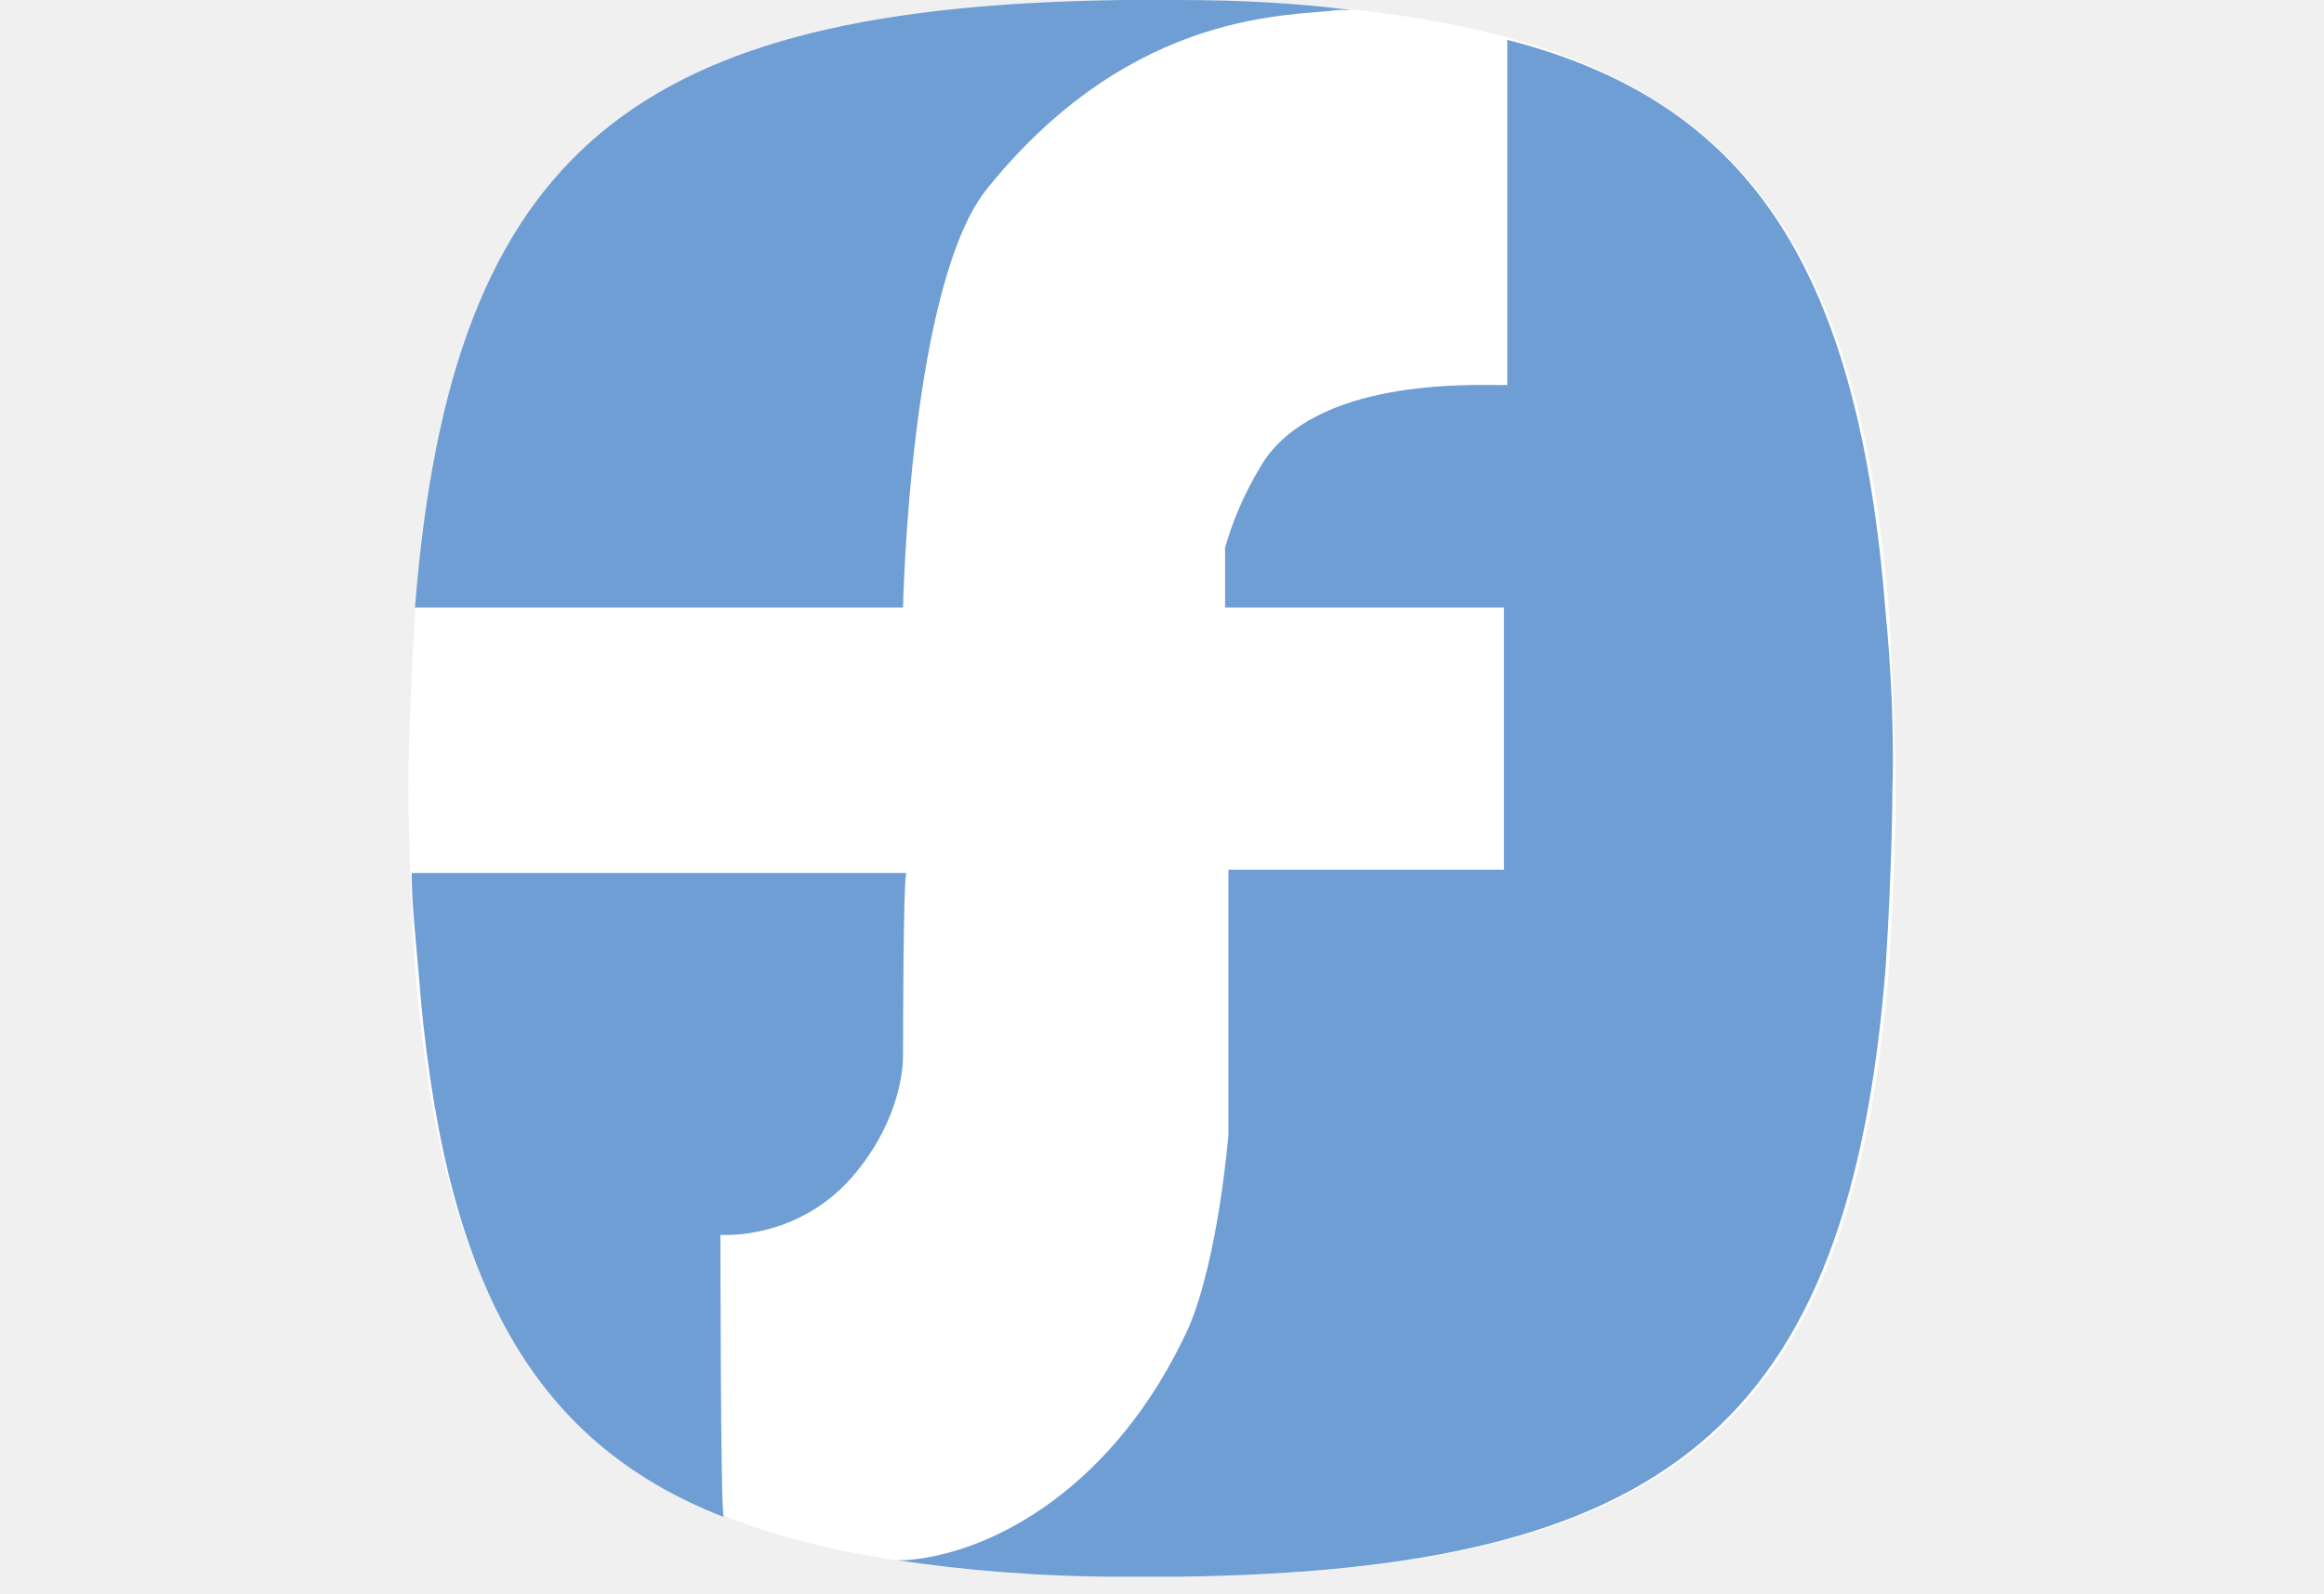
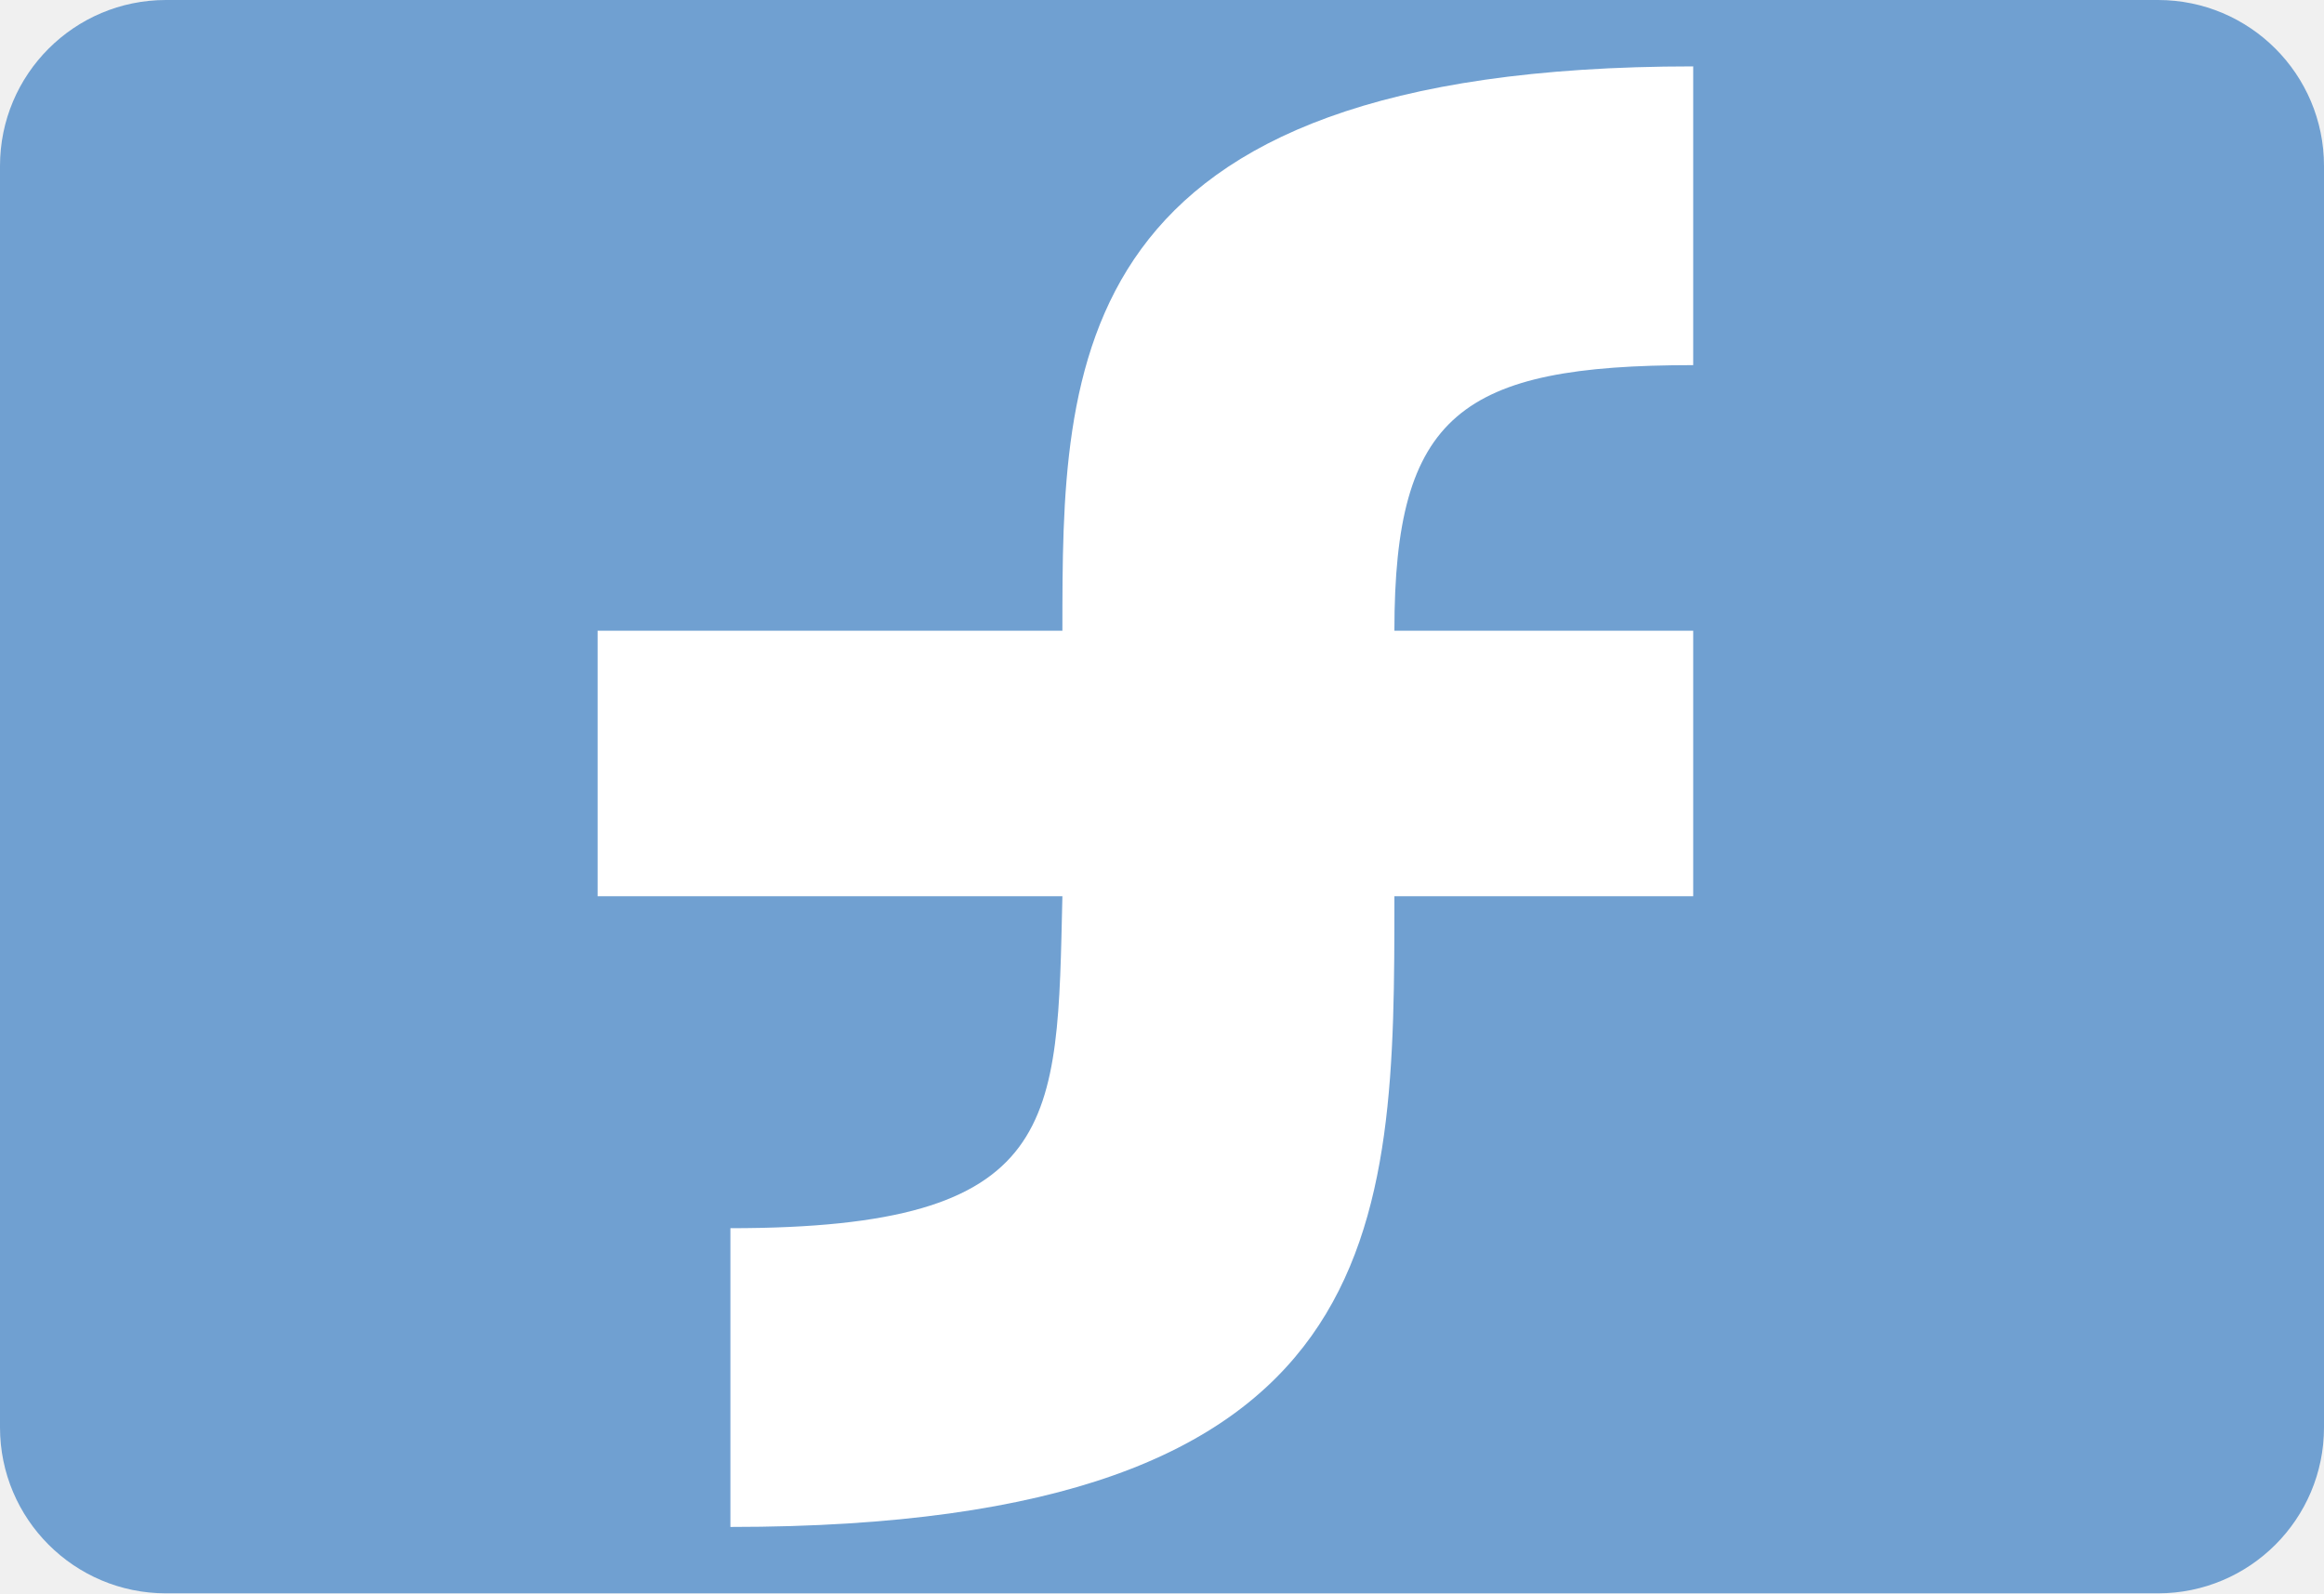
<svg xmlns="http://www.w3.org/2000/svg" viewBox="0 0 70 48">
-   <path d="M26.7 48h.2-.2z" fill="#6E9ED4" />
-   <path d="M35.6 47.5c14.6-.2 20.2-4.4 21.3-18.4.2-3.2.2-5.3.2-5.3s0-2.1-.2-5.3C55.8 4.5 50.2.2 35.6 0h-1.7C19.2.2 13.6 4.5 12.5 18.5c-.2 3.2-.2 5.3-.2 5.3s0 2.1.2 5.3c1.1 14 6.7 18.2 21.3 18.4h1.8" fill="#FFF" />
-   <path d="M21.7 37.2s2.4.2 4.1-1.9c1.3-1.6 1.4-3.1 1.4-3.5 0-.1 0-5.3.1-5.5H12.4c0 .8.1 1.8.2 2.9.7 9.2 3.3 14.2 9.2 16.5-.1-.1-.1-8.5-.1-8.5zm-8.9-18.9h14.4s.2-9.9 2.6-12.7C34.2.2 39 .5 40.3.3h.4C39.1.1 37.4 0 35.5 0h-1.7C19.2.2 13.6 4.4 12.5 18.3h.3zM26.7 47h.2-.2zm30.1-28.5C56 8.2 52.8 3.1 45.4 1.2v10.4h-.2c-.9 0-5.6-.2-7.2 2.4-.6 1-.9 1.8-1.1 2.5v1.8h8.4v7.9H37v8s-.3 3.7-1.2 5.8c-2.2 4.8-5.9 6.8-8.5 7H27c2 .3 4.3.5 6.8.5h1.7c14.6-.2 20.2-4.4 21.3-18.4.2-3.2.2-5.3.2-5.3s.1-2.2-.2-5.3z" fill="#6E9ED4" />
+   <rect fill="#70A0D1" width="70" height="48" rx="5" />
+   <path d="M22 46v-9c10 0 9.84-3.17 10-10H18v-8h14c0-8 0-17 19-17v9c-7 0-9 1.487-9 8h9v8h-9c0 10 0 19-20 19z" fill="#FFF" />
</svg>
